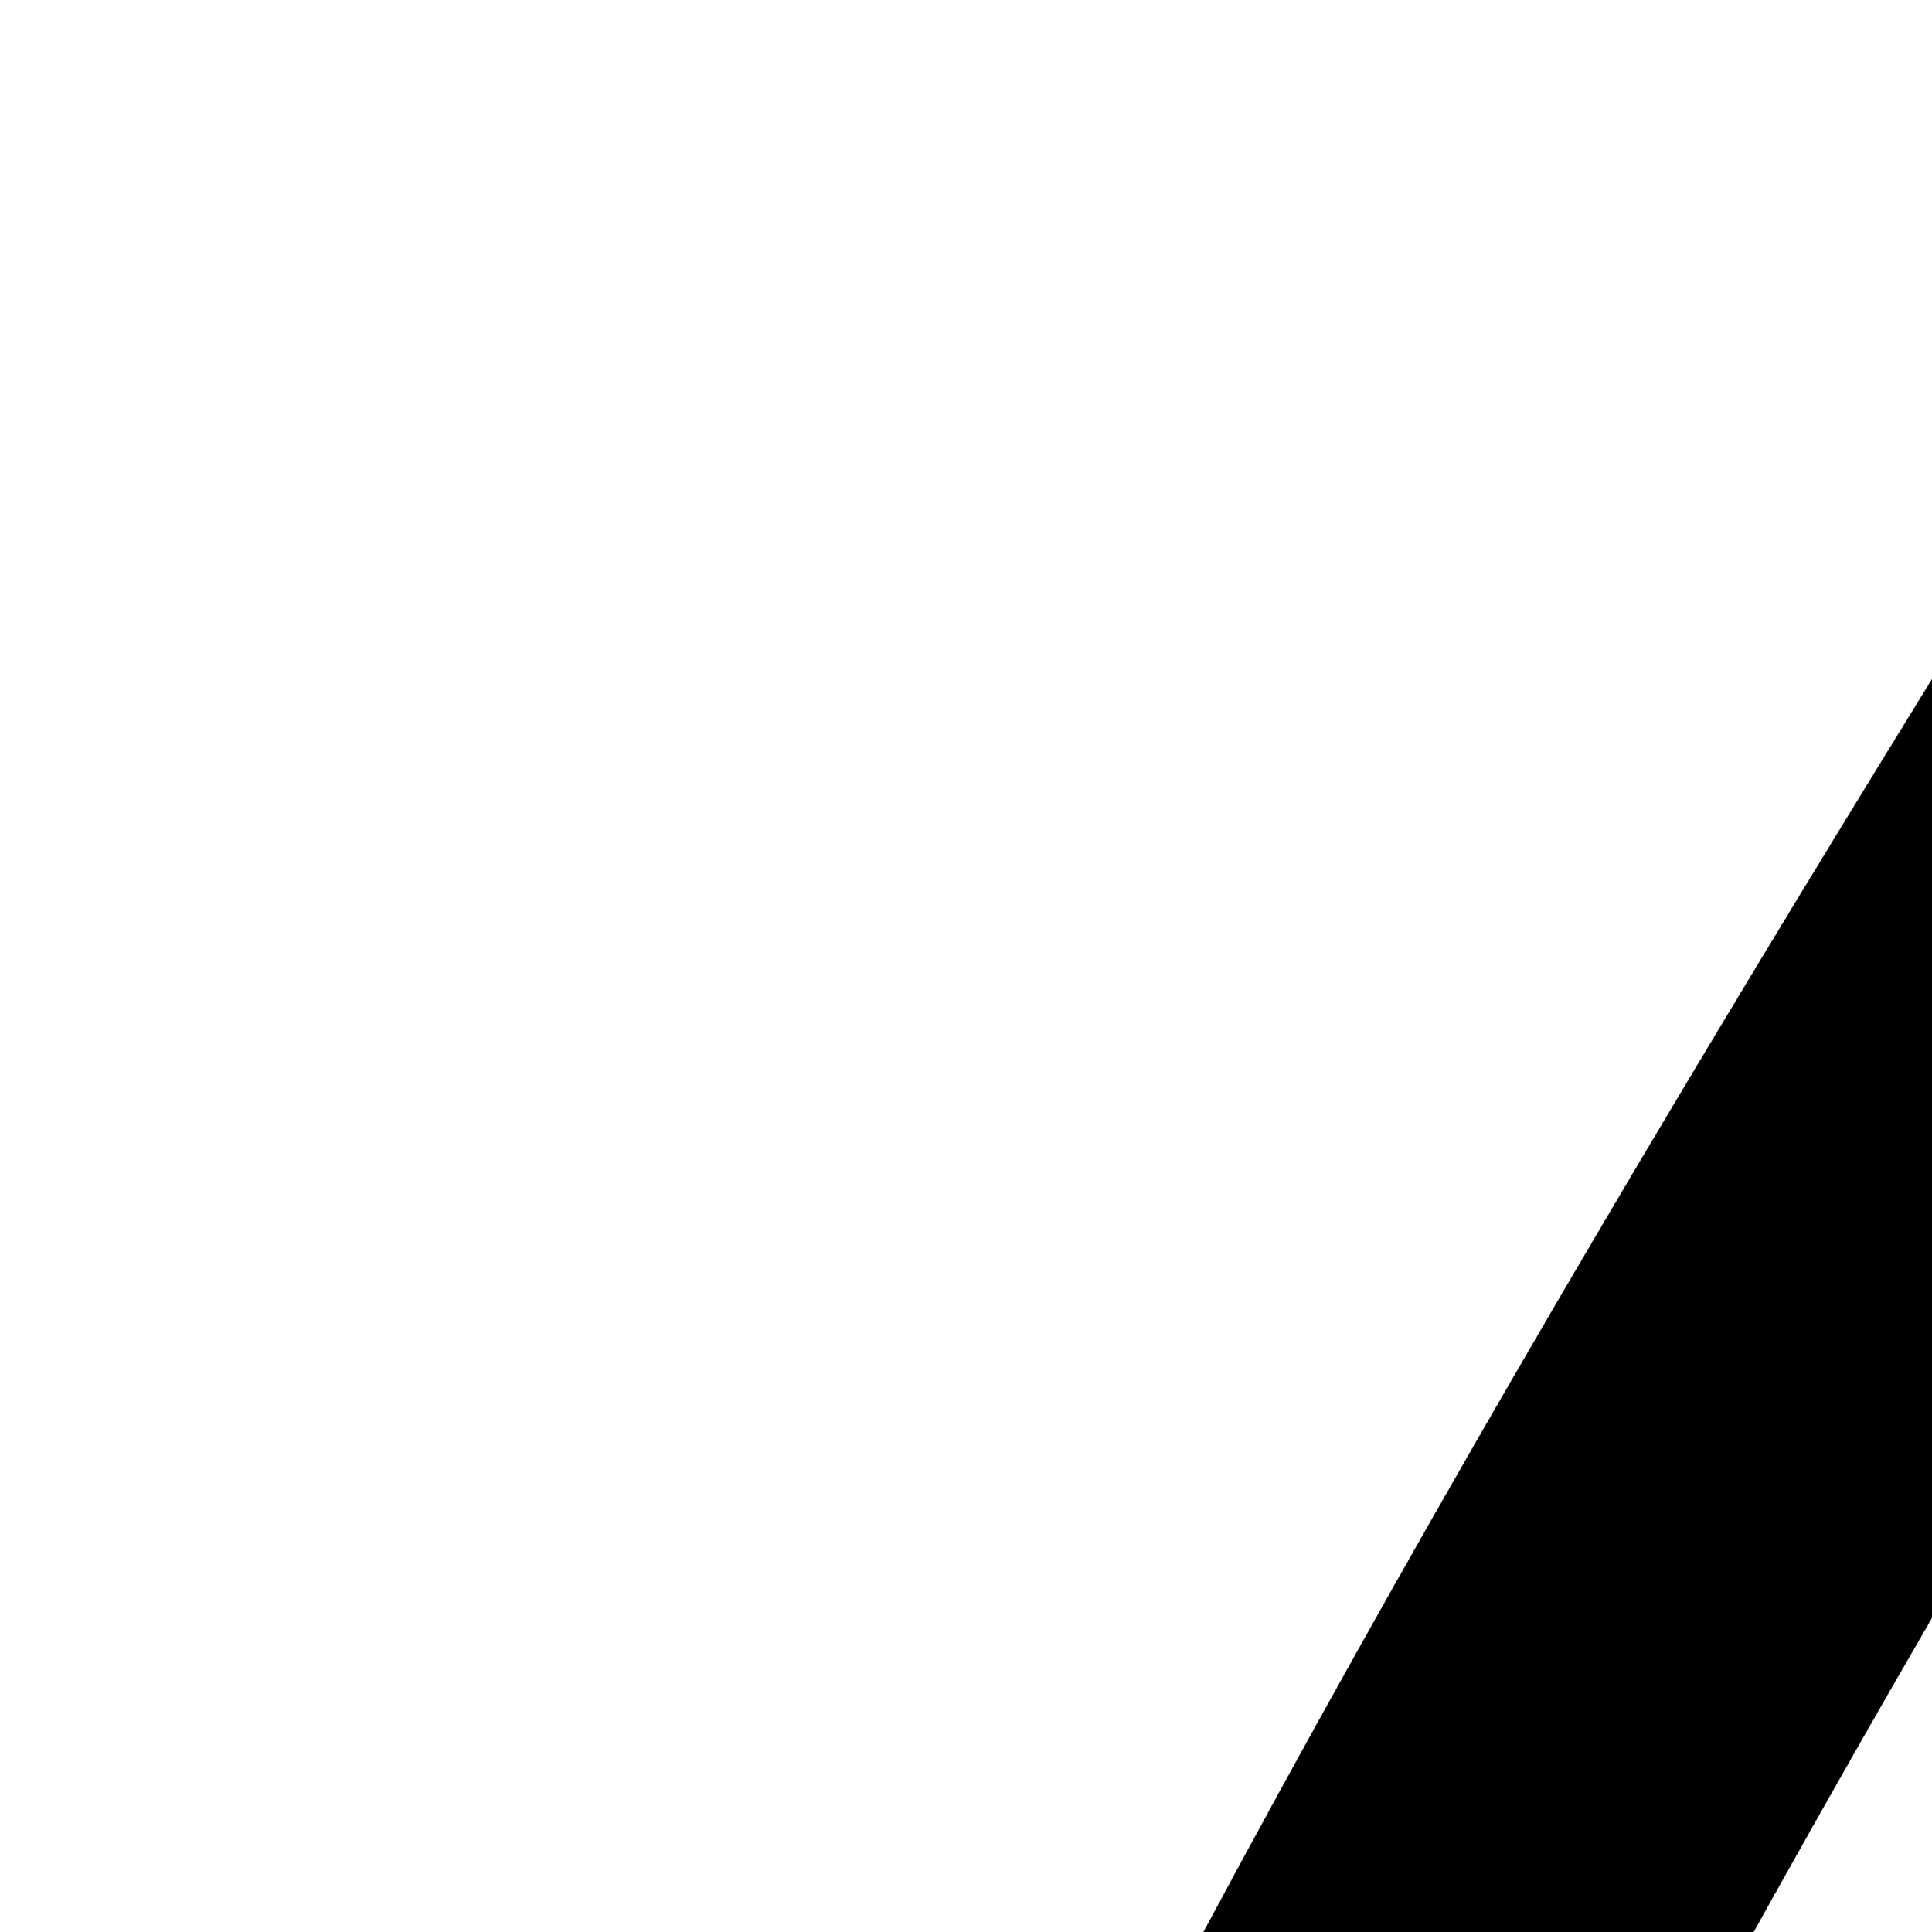
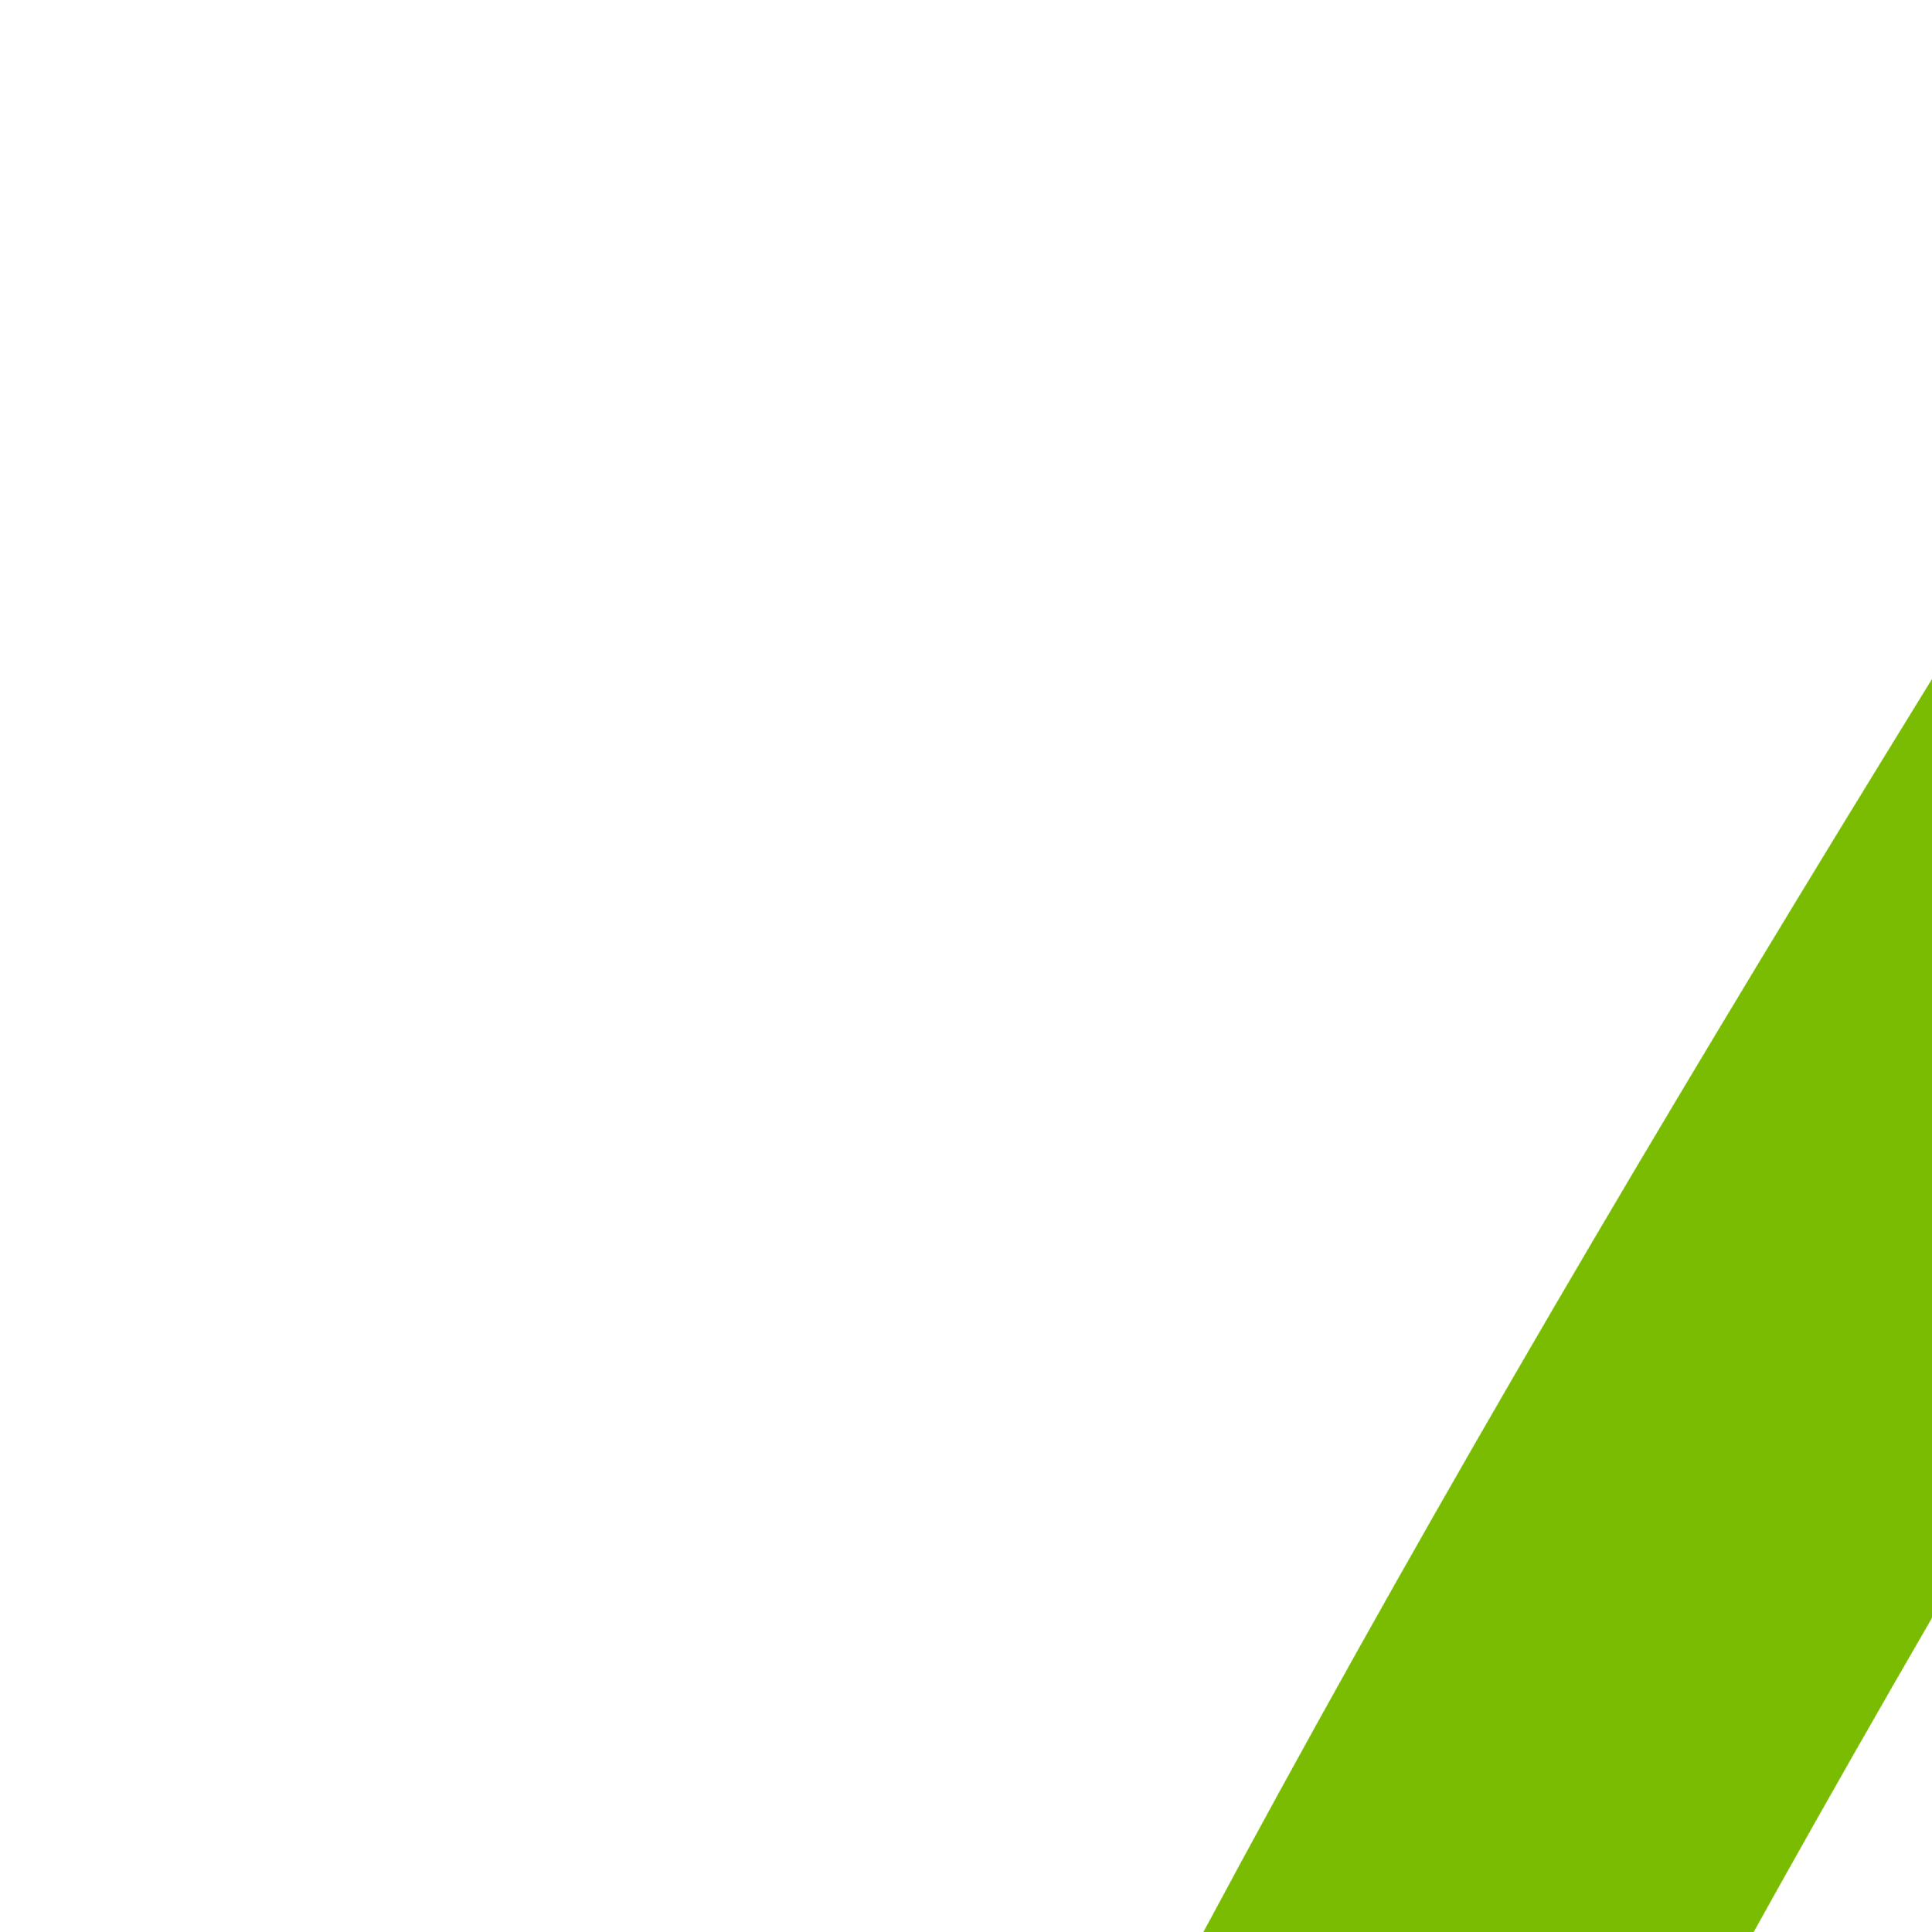
<svg xmlns="http://www.w3.org/2000/svg" id="patternId" width="100%" height="100%">
  <defs>
    <pattern id="a" patternUnits="userSpaceOnUse" width="80" height="20" patternTransform="scale(1) rotate(100)">
      <rect x="0" y="0" width="100%" height="100%" fill="hsla(0, 0%, 100%, 1)" />
-       <path d="M-20.133 4.568C-13.178 4.932-6.452 7.376 0 10c6.452 2.624 13.036 5.072 20 5 6.967-.072 13.56-2.341 20-5 6.44-2.659 13.033-4.928 20-5 6.964-.072 13.548 2.376 20 5s13.178 5.068 20.133 5.432" stroke-width="2" stroke="hsla(0, 0%, 0%, 1)" fill="none" />
+       <path d="M-20.133 4.568C-13.178 4.932-6.452 7.376 0 10c6.452 2.624 13.036 5.072 20 5 6.967-.072 13.56-2.341 20-5 6.44-2.659 13.033-4.928 20-5 6.964-.072 13.548 2.376 20 5s13.178 5.068 20.133 5.432" stroke-width="2" stroke="hsla(81, 99%, 37%, 1)" fill="none" />
    </pattern>
  </defs>
  <rect width="800%" height="800%" transform="translate(0,0)" fill="url(#a)" />
</svg>
